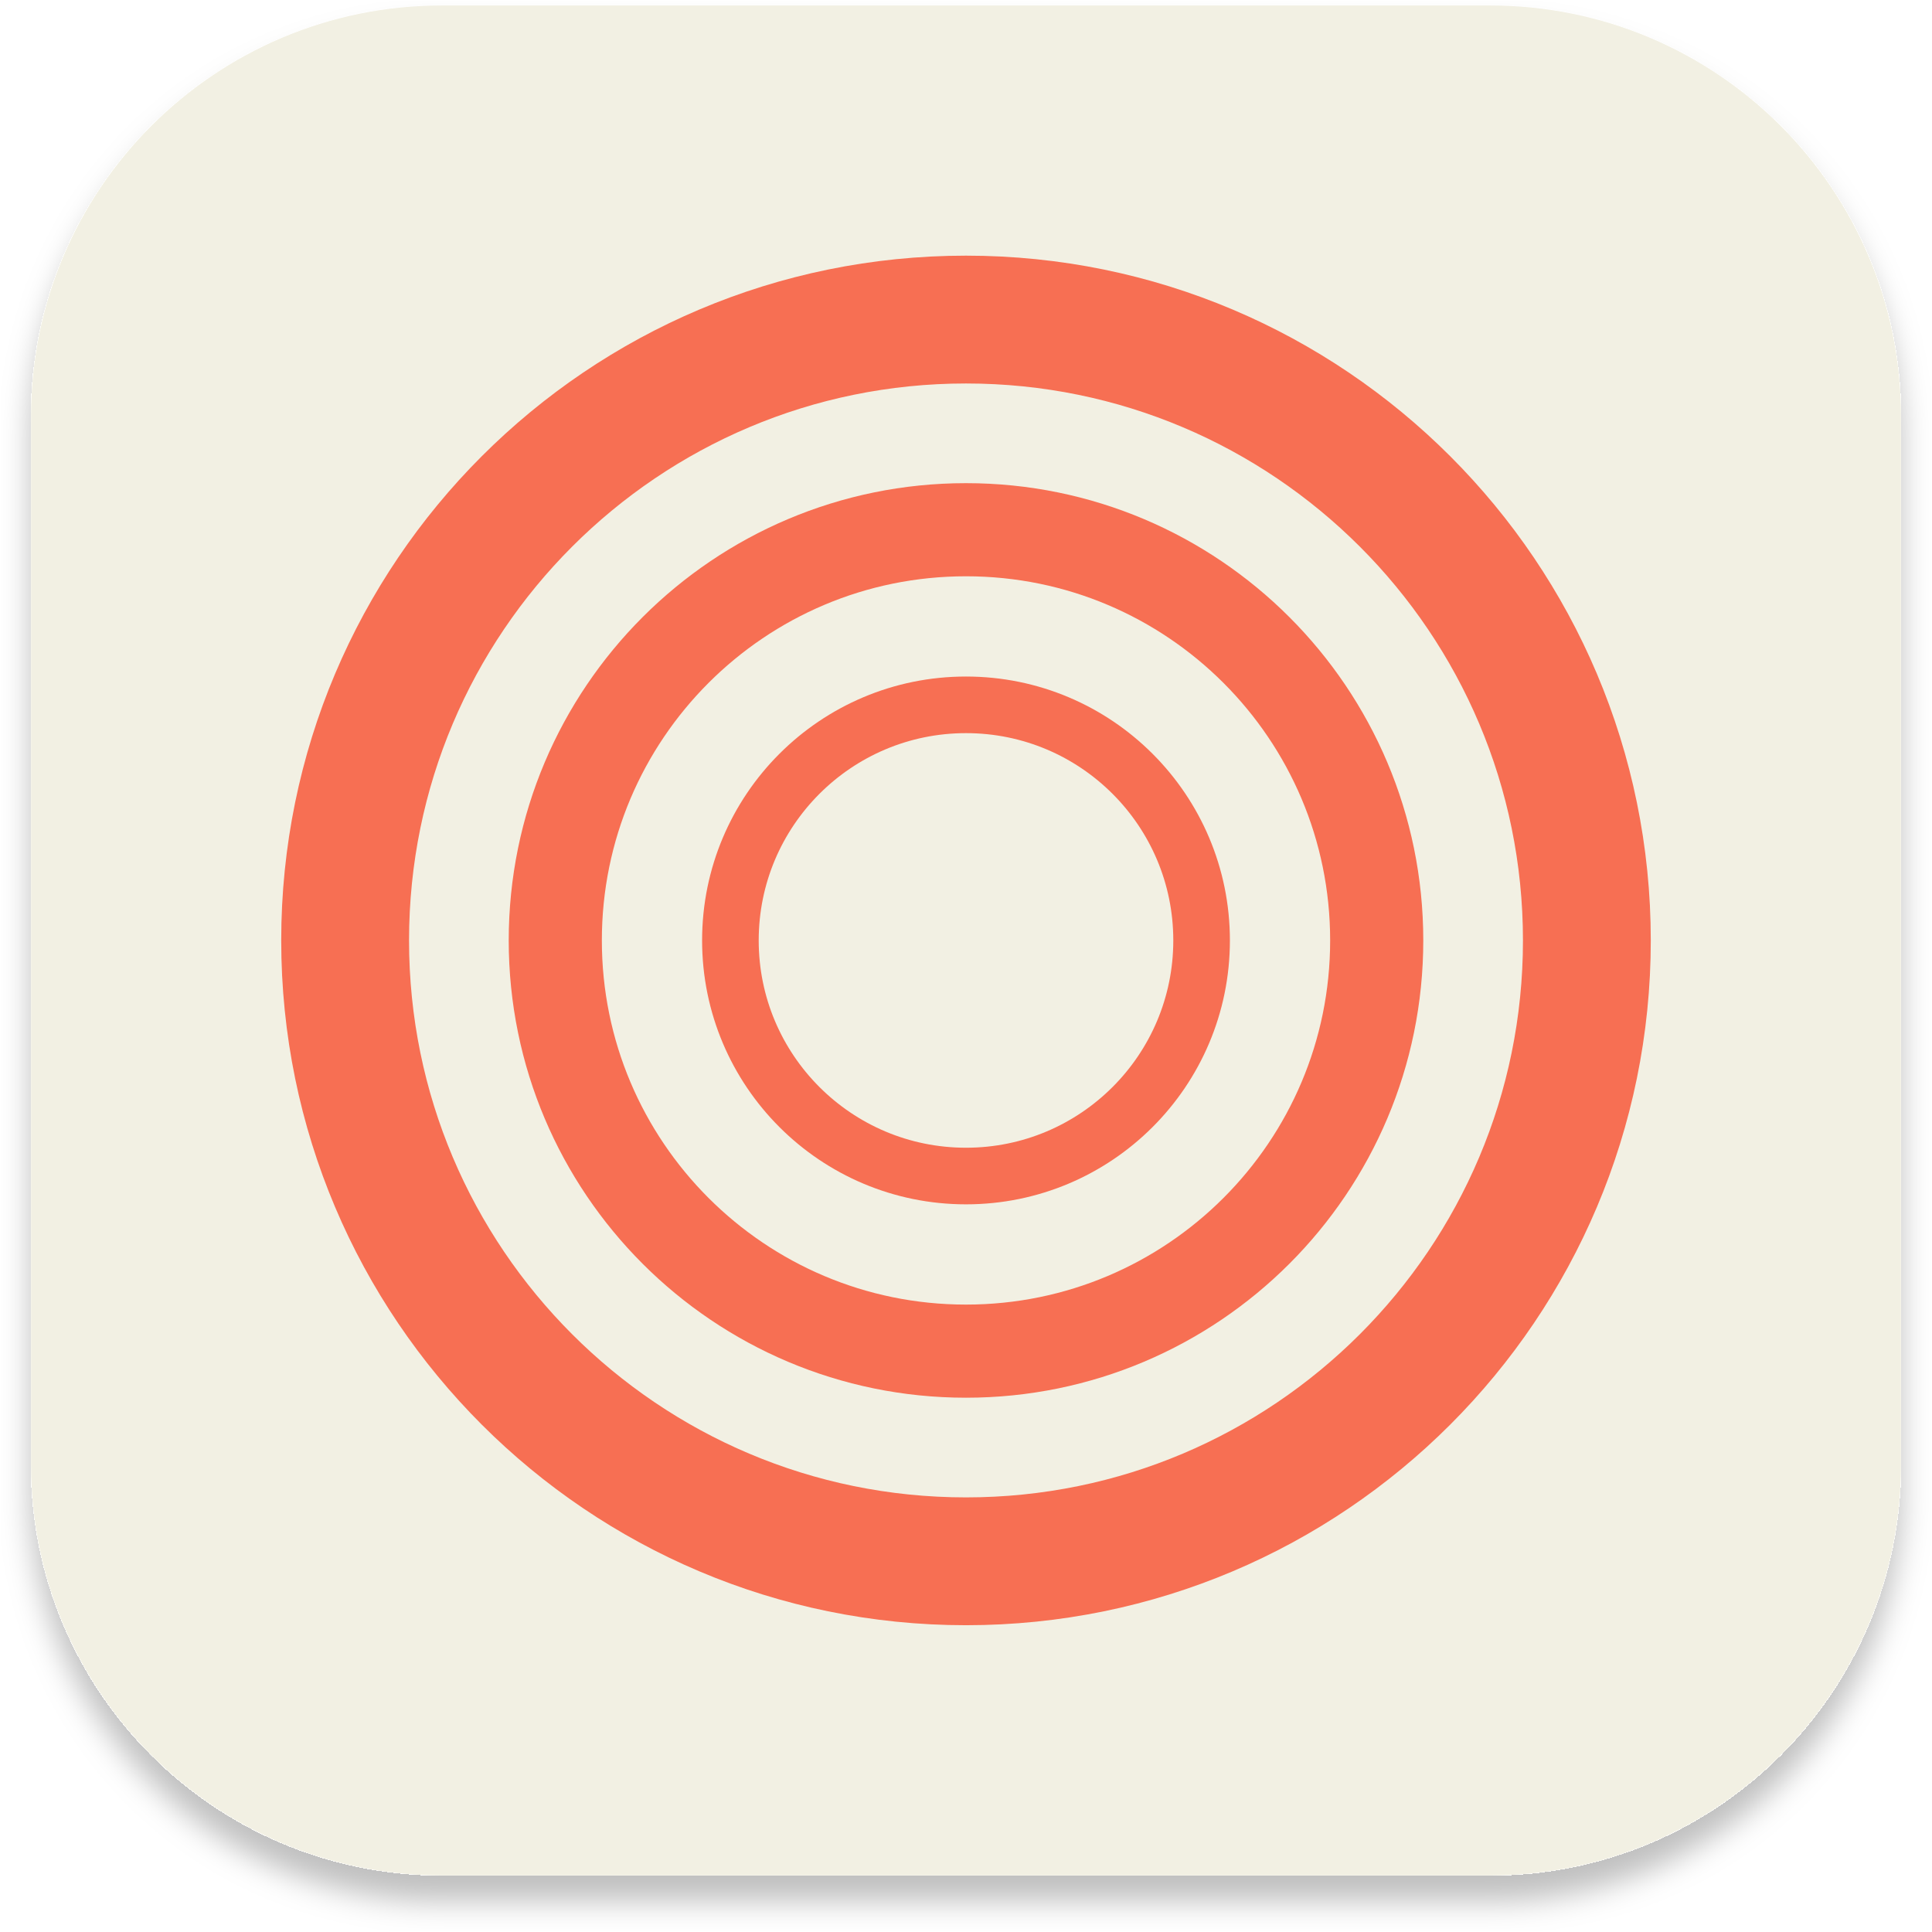
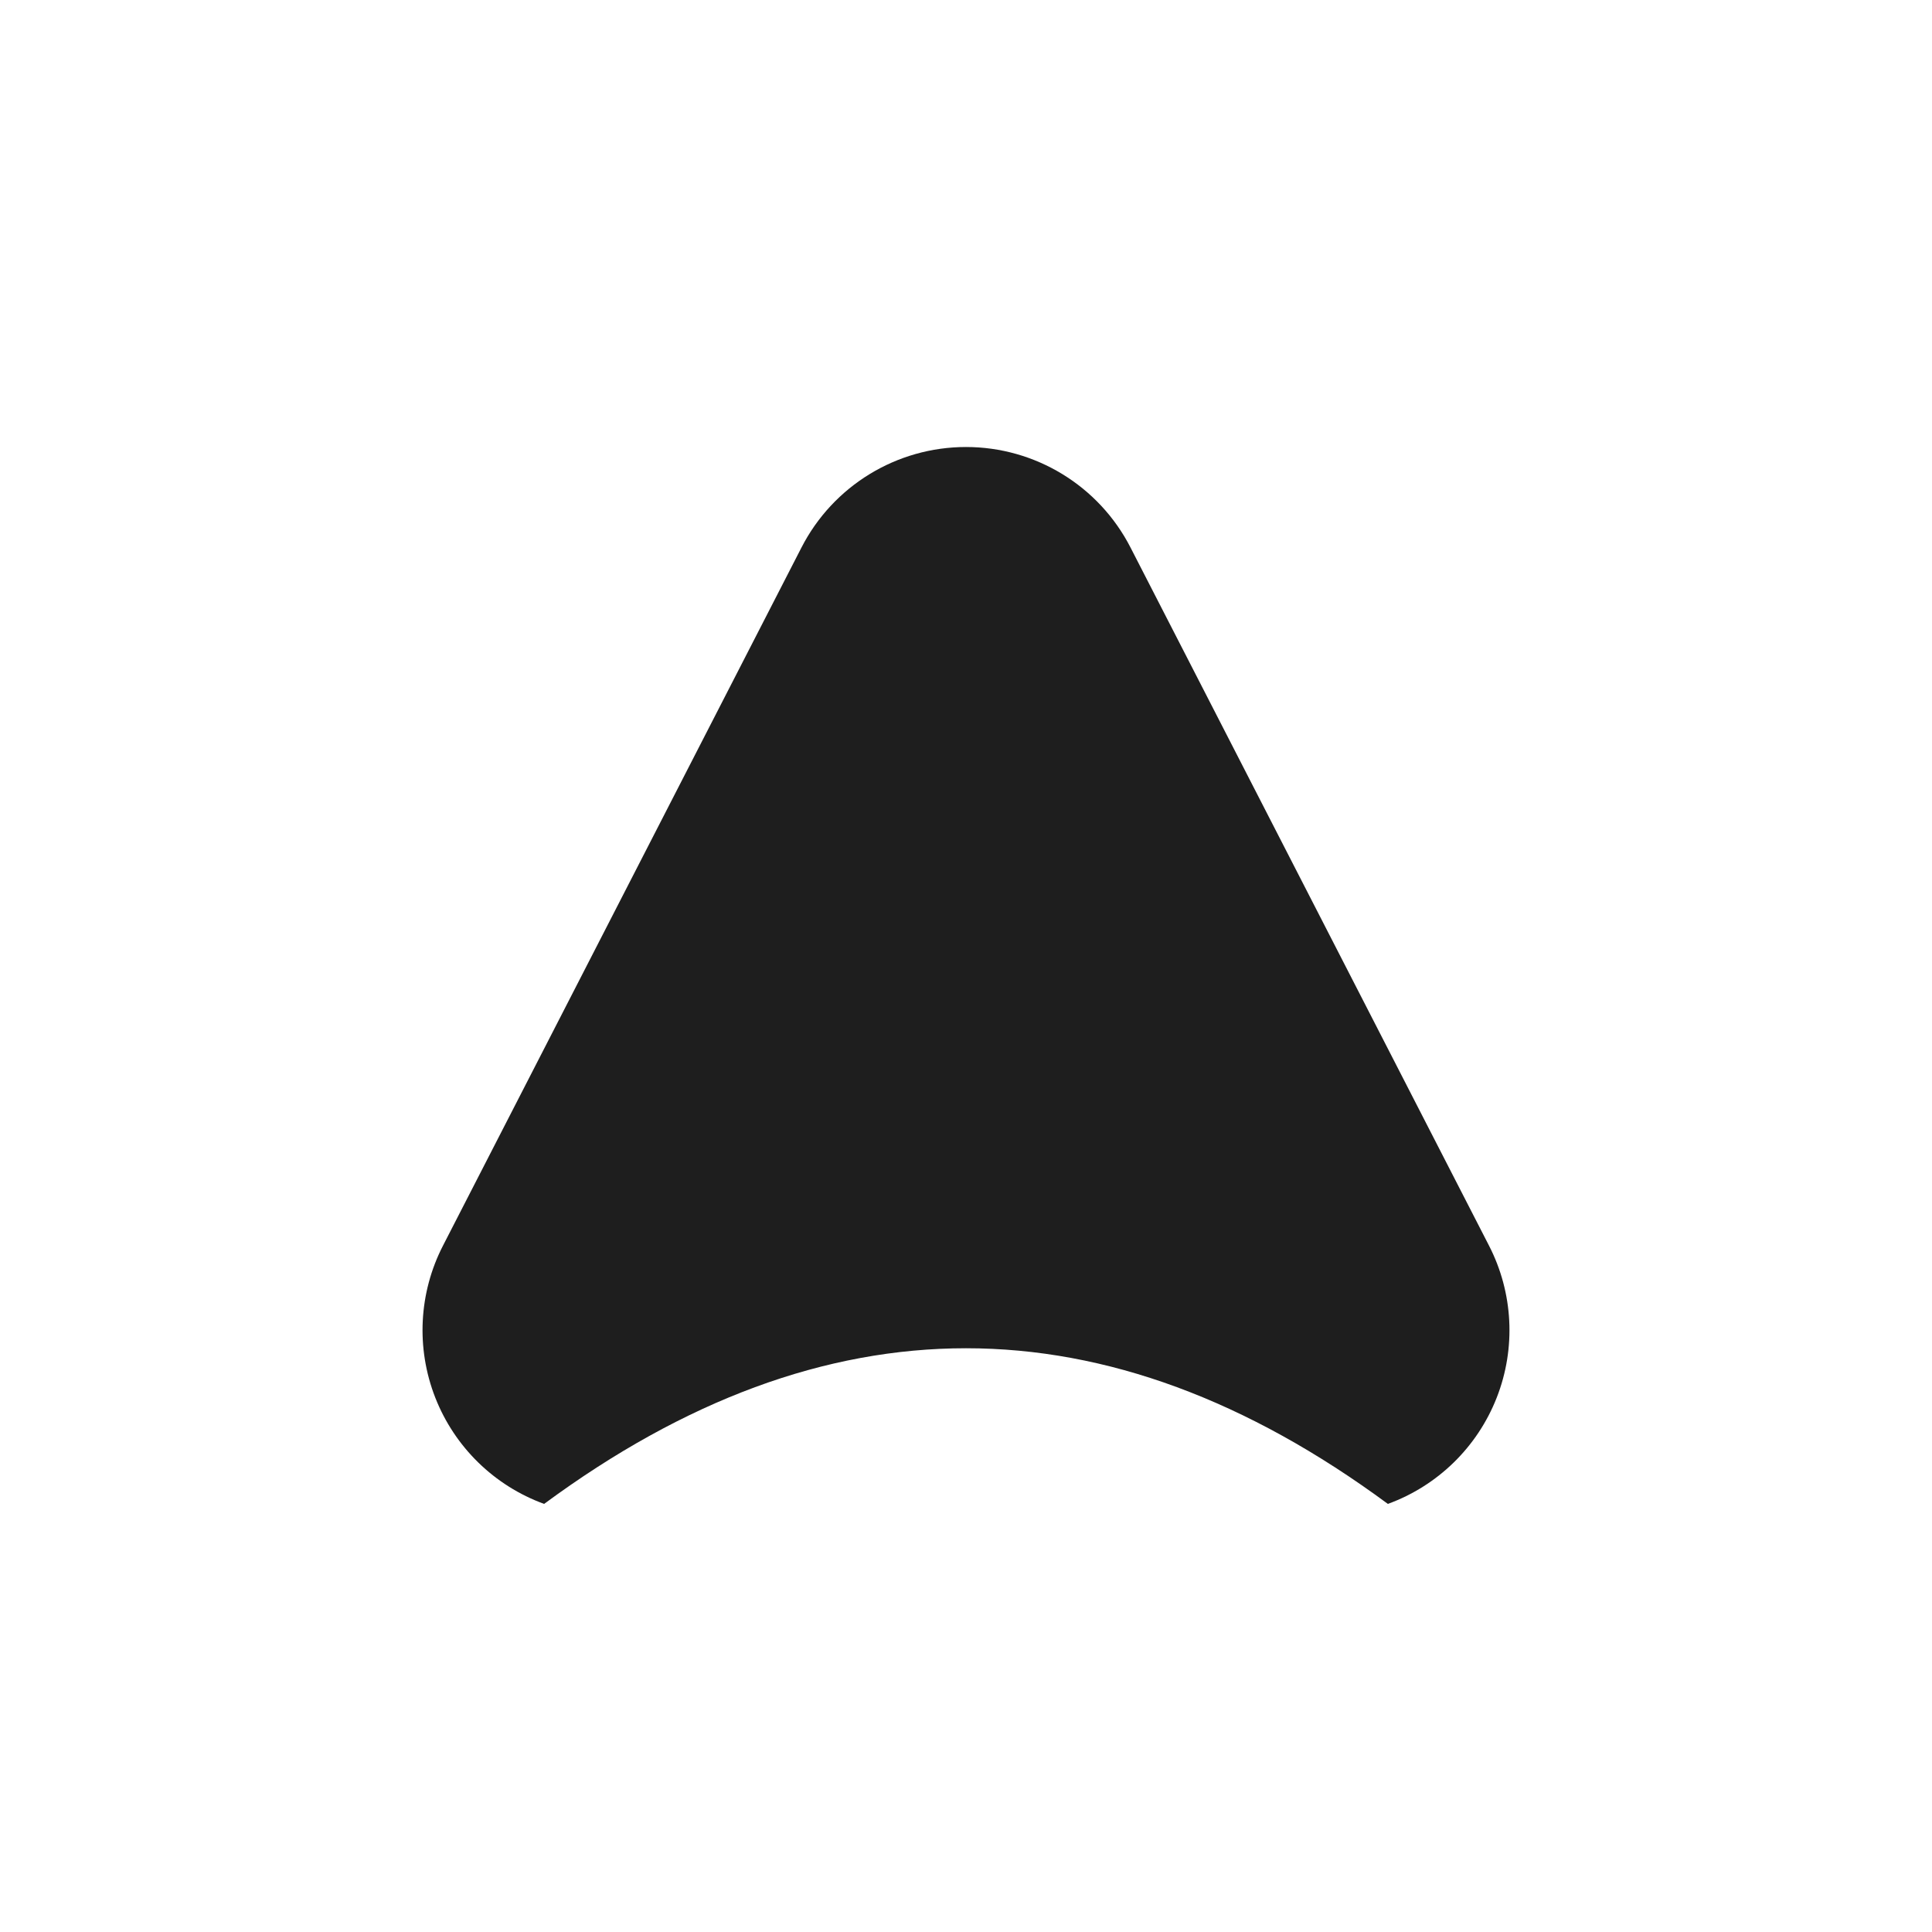
- <svg xmlns="http://www.w3.org/2000/svg" width="1058" height="1058" viewBox="0 0 1058 1058" fill="none">
-   <g filter="url(#filter0_d_9_26)">
-     <rect x="17" y="3" width="1024" height="1024" rx="225" fill="#F2F0E3" />
-     <circle cx="529" cy="515" r="340" stroke="#F76F53" stroke-width="70" />
-     <circle cx="529" cy="515" r="224.915" stroke="#F76F53" stroke-width="51" />
-     <circle cx="529" cy="515" r="129.018" stroke="#F76F53" stroke-width="31" />
-   </g>
-   <defs>
-     <filter id="filter0_d_9_26" x="0.6" y="0.6" width="1056.8" height="1056.8" filterUnits="userSpaceOnUse" color-interpolation-filters="sRGB">
-       <feFlood flood-opacity="0" result="BackgroundImageFix" />
-       <feColorMatrix in="SourceAlpha" type="matrix" values="0 0 0 0 0 0 0 0 0 0 0 0 0 0 0 0 0 0 127 0" result="hardAlpha" />
-       <feOffset dy="14" />
-       <feGaussianBlur stdDeviation="8.2" />
-       <feComposite in2="hardAlpha" operator="out" />
-       <feColorMatrix type="matrix" values="0 0 0 0 0 0 0 0 0 0 0 0 0 0 0 0 0 0 0.25 0" />
-       <feBlend mode="normal" in2="BackgroundImageFix" result="effect1_dropShadow_9_26" />
-       <feBlend mode="normal" in="SourceGraphic" in2="effect1_dropShadow_9_26" result="shape" />
-     </filter>
-   </defs>
+ <svg xmlns="http://www.w3.org/2000/svg" viewBox="0 0 1024 1024">
+   <path d="M 424.8 290.2 A 98 98 0 0 1 599.2 290.2 L 789.2 660.2 A 98 98 0 0 1 735.6 797.1 Q 512.0 632.1 288.4 797.1 A 98 98 0 0 1 234.8 660.2 Z" fill="#1e1e1e" />
</svg>
